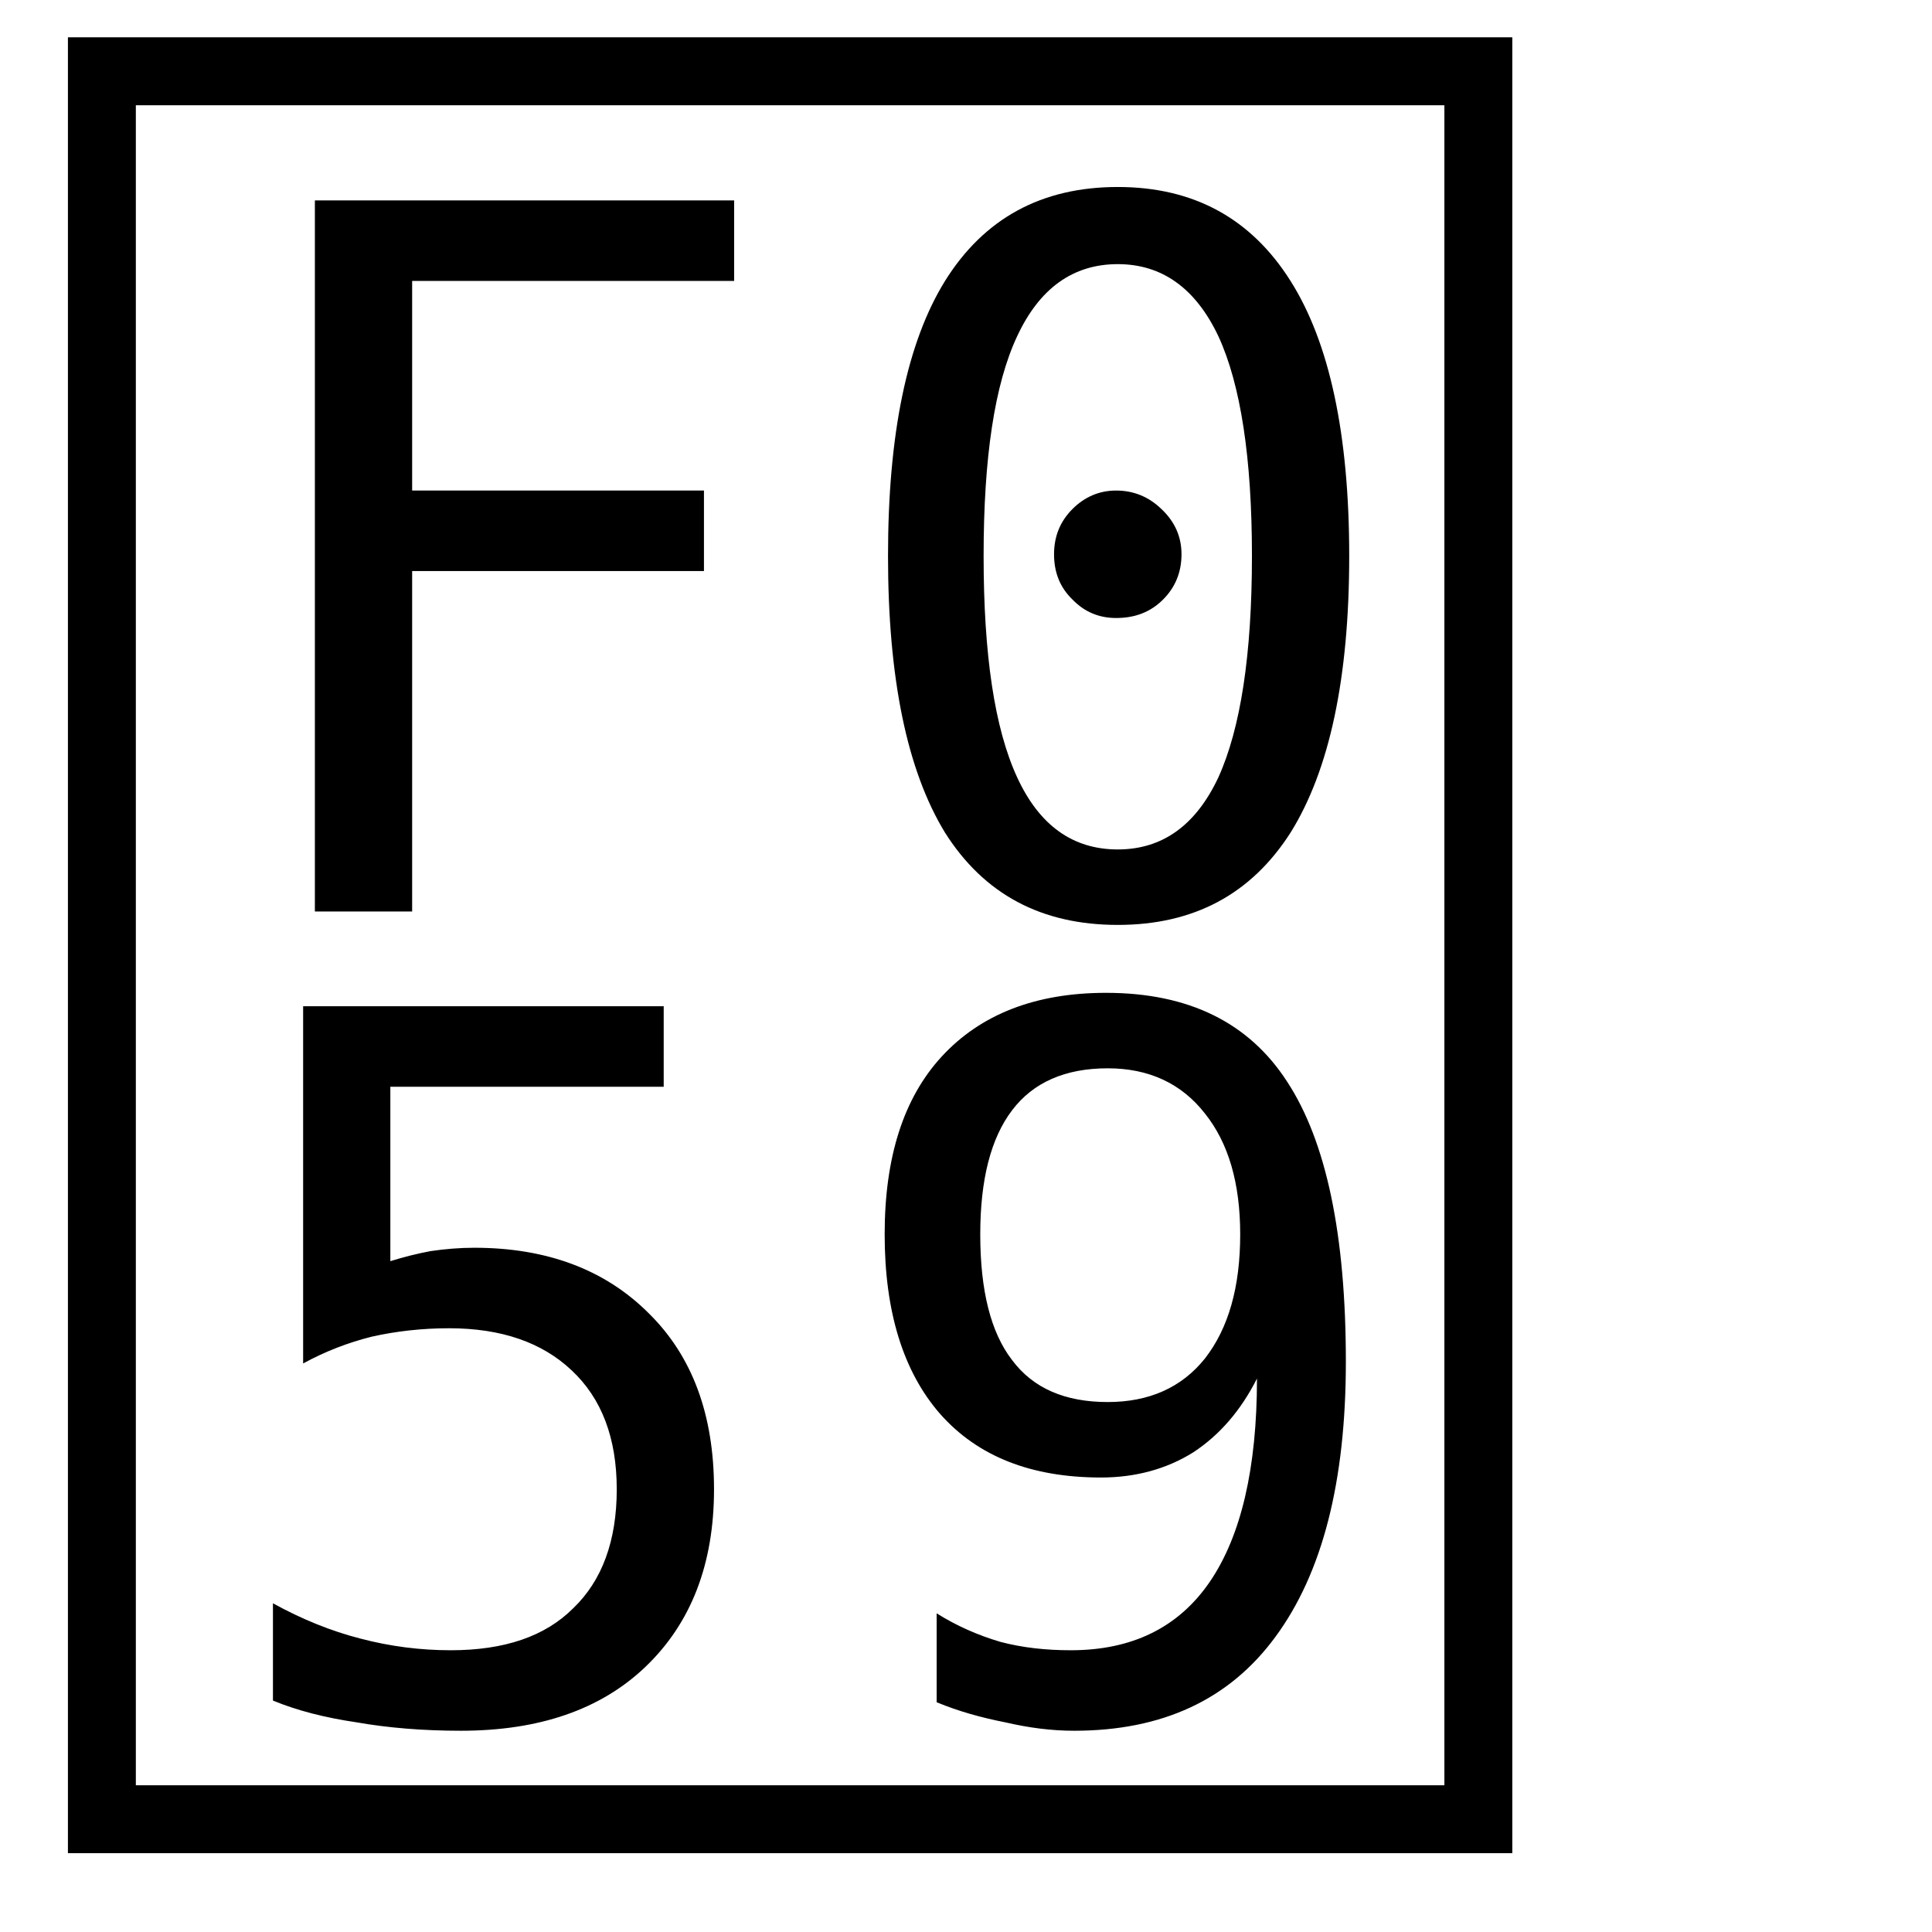
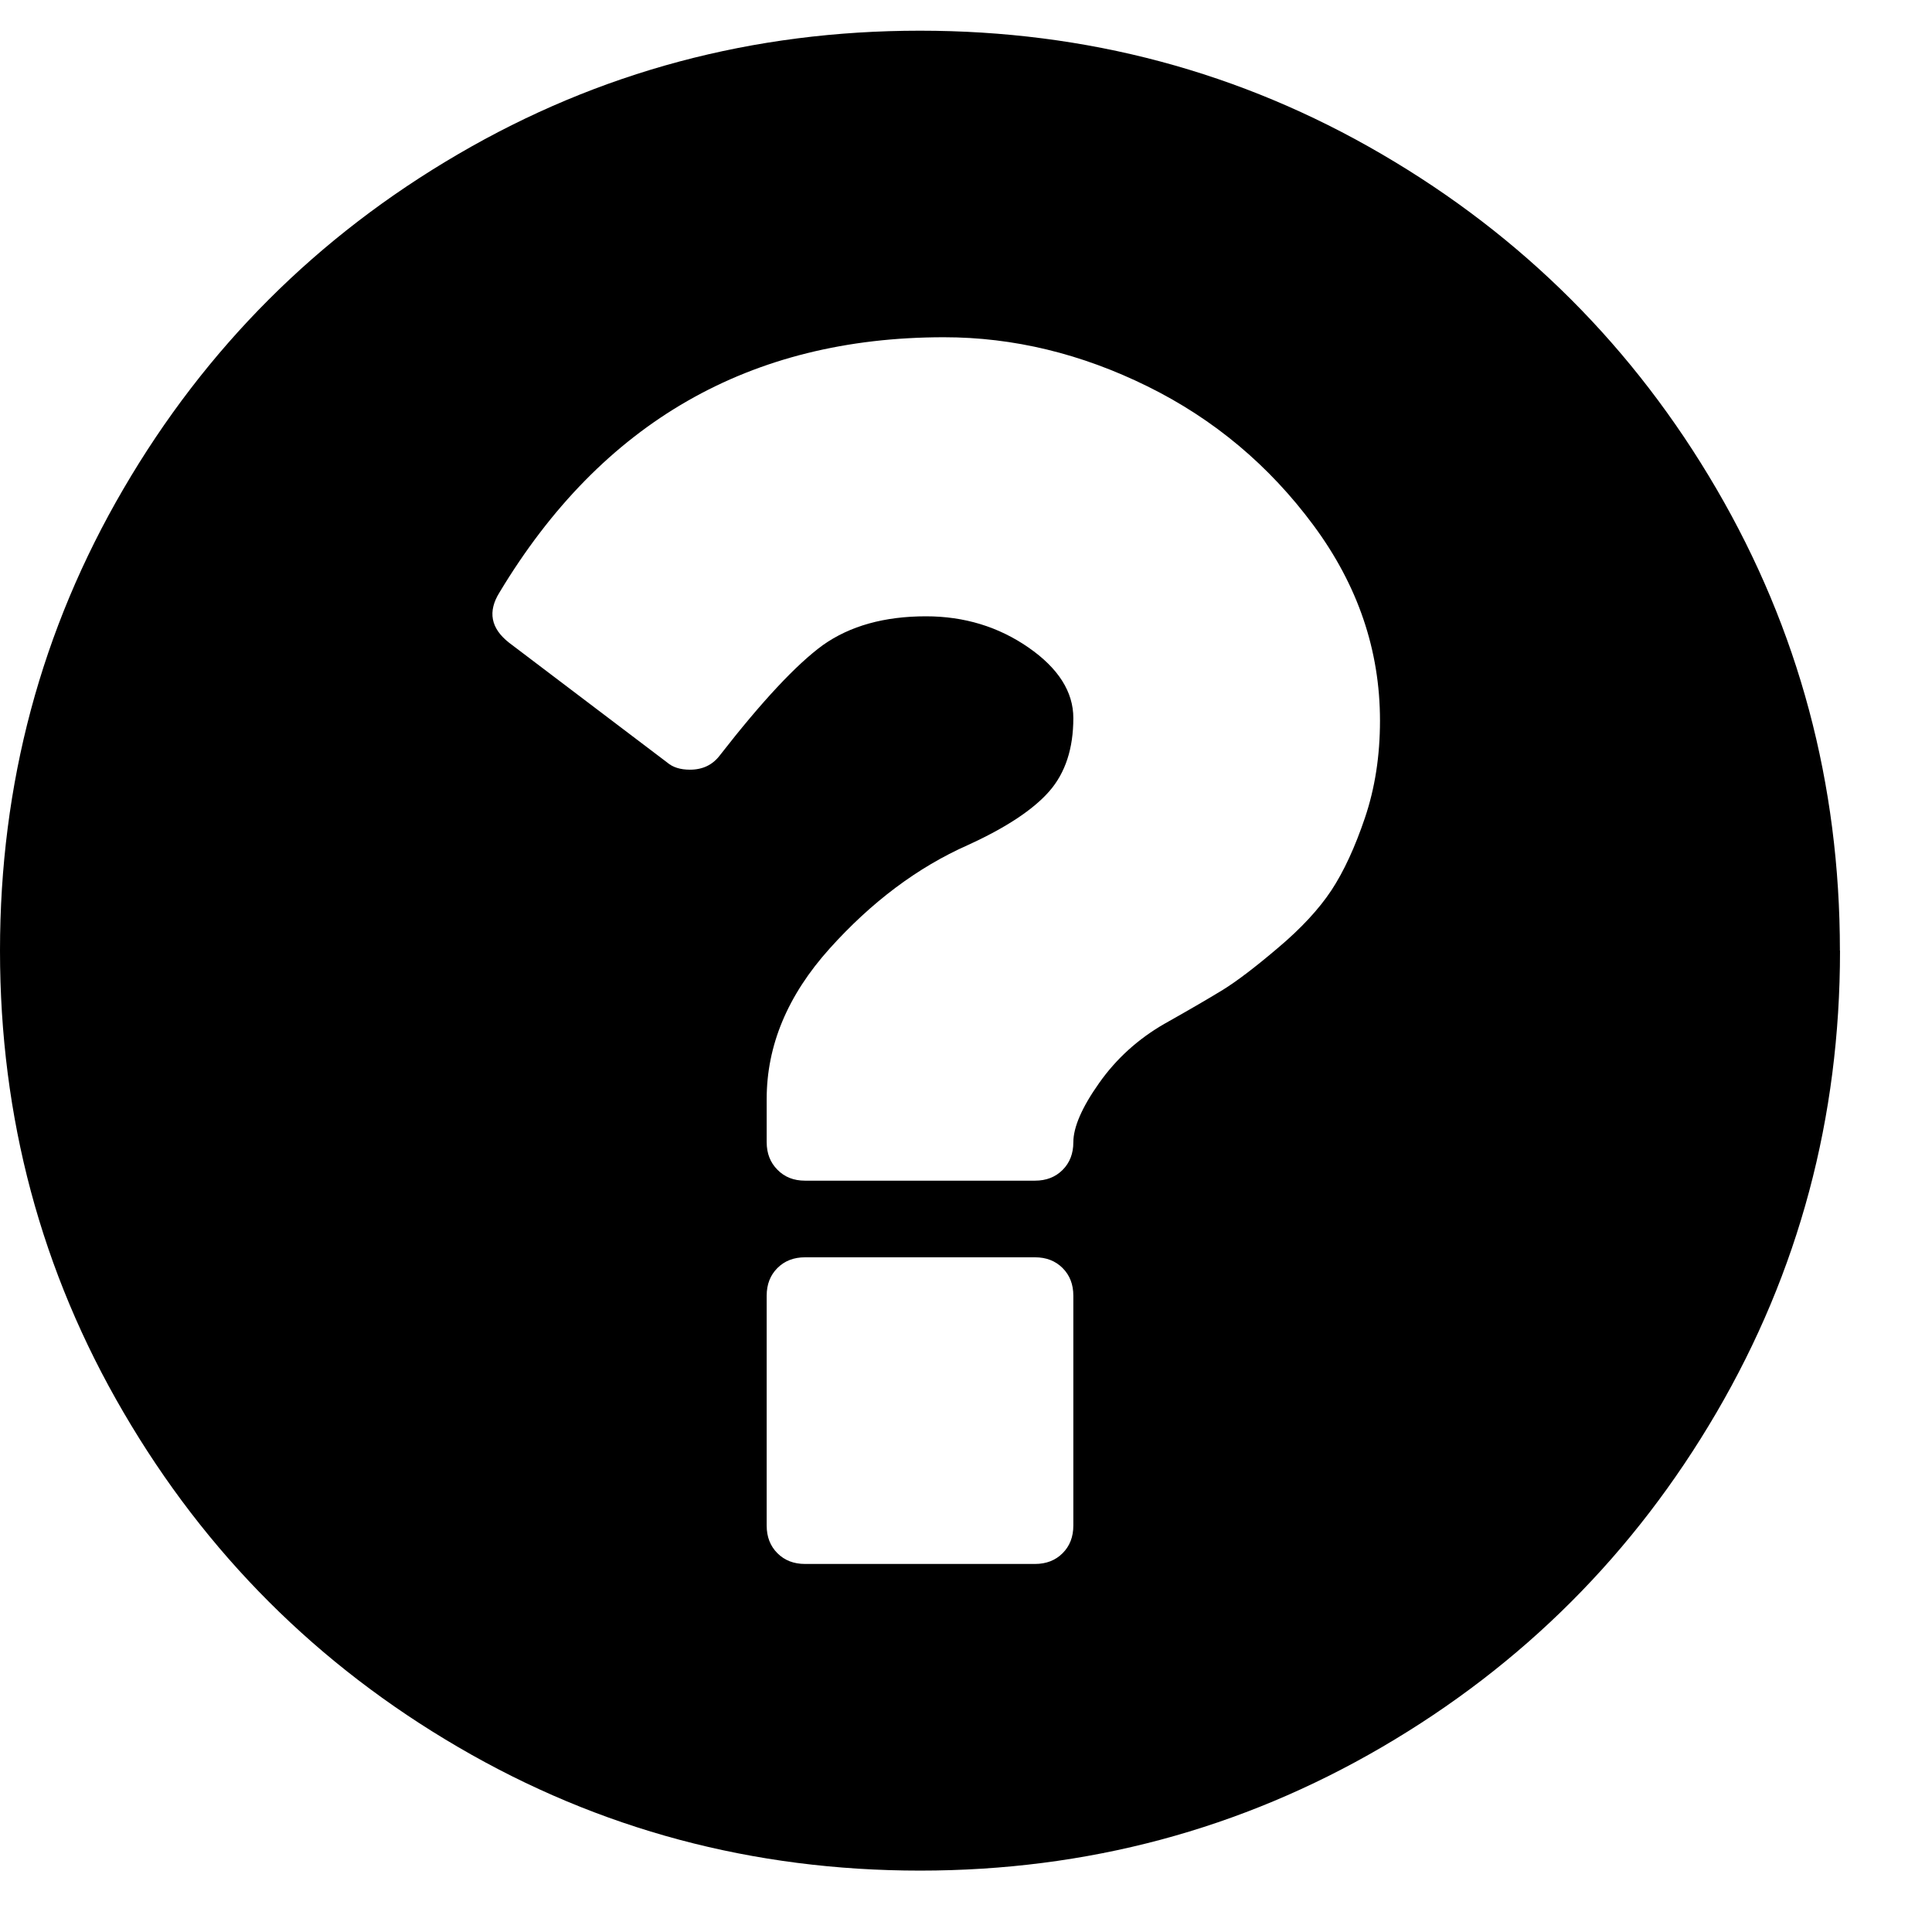
<svg xmlns="http://www.w3.org/2000/svg" width="18" height="18" viewBox="0 0 18 18">
-   <text transform="translate(-175 -16)" fill="#000" fill-rule="evenodd" font-size="20" font-family="FontAwesome">
-     <tspan x="175" y="32"></tspan>
-   </text>
+   <path d="M10 14.214V12.071c0-.104-.033-.19-.1-.257-.067-.067-.153-.1-.257-.1H7.5c-.104 0-.19.033-.257.1-.067.067-.1.153-.1.257v2.143c0 .104.033.19.1.257.067.067.153.1.257.1h2.143c.104 0 .19-.033.257-.1.067-.067.1-.153.1-.257zm2.857-7.5c0-.655-.206-1.261-.619-1.819-.413-.558-.928-.99-1.546-1.295-.618-.305-1.25-.458-1.897-.458-1.808 0-3.188.792-4.141 2.377-.112.179-.082.335.089.469l1.473 1.116c.052.045.123.067.212.067.119 0 .212-.045.279-.134.394-.506.714-.848.96-1.027.253-.179.573-.268.96-.268.357 0 .675.097.954.29.279.193.419.413.419.658 0 .283-.074.51-.223.681-.149.171-.402.339-.759.502-.469.208-.898.53-1.289.965-.391.435-.586.902-.586 1.401v.402c0 .104.033.19.1.257C7.31 10.967 7.396 11 7.5 11h2.143c.104 0 .19-.033.257-.1.067-.067.1-.153.1-.257 0-.141.08-.326.24-.552.16-.227.363-.411.608-.552.238-.134.42-.24.547-.318.126-.078.298-.208.513-.391.216-.182.381-.361.497-.536.115-.175.219-.4.312-.675.093-.275.14-.577.14-.904zm4.286 2.143c0 1.555-.383 2.989-1.15 4.302s-1.806 2.353-3.119 3.119c-1.313.766-2.747 1.15-4.302 1.15-1.555 0-2.989-.383-4.302-1.15-1.313-.766-2.353-1.806-3.119-3.119C.383 11.846 0 10.412 0 8.857c0-1.555.383-2.989 1.15-4.302.766-1.313 1.806-2.353 3.119-3.119C5.582.669 7.016.286 8.571.286c1.555 0 2.989.383 4.302 1.15 1.313.766 2.353 1.806 3.119 3.119.766 1.313 1.15 2.747 1.15 4.302z" fill="#000" fill-rule="evenodd" />
</svg>
